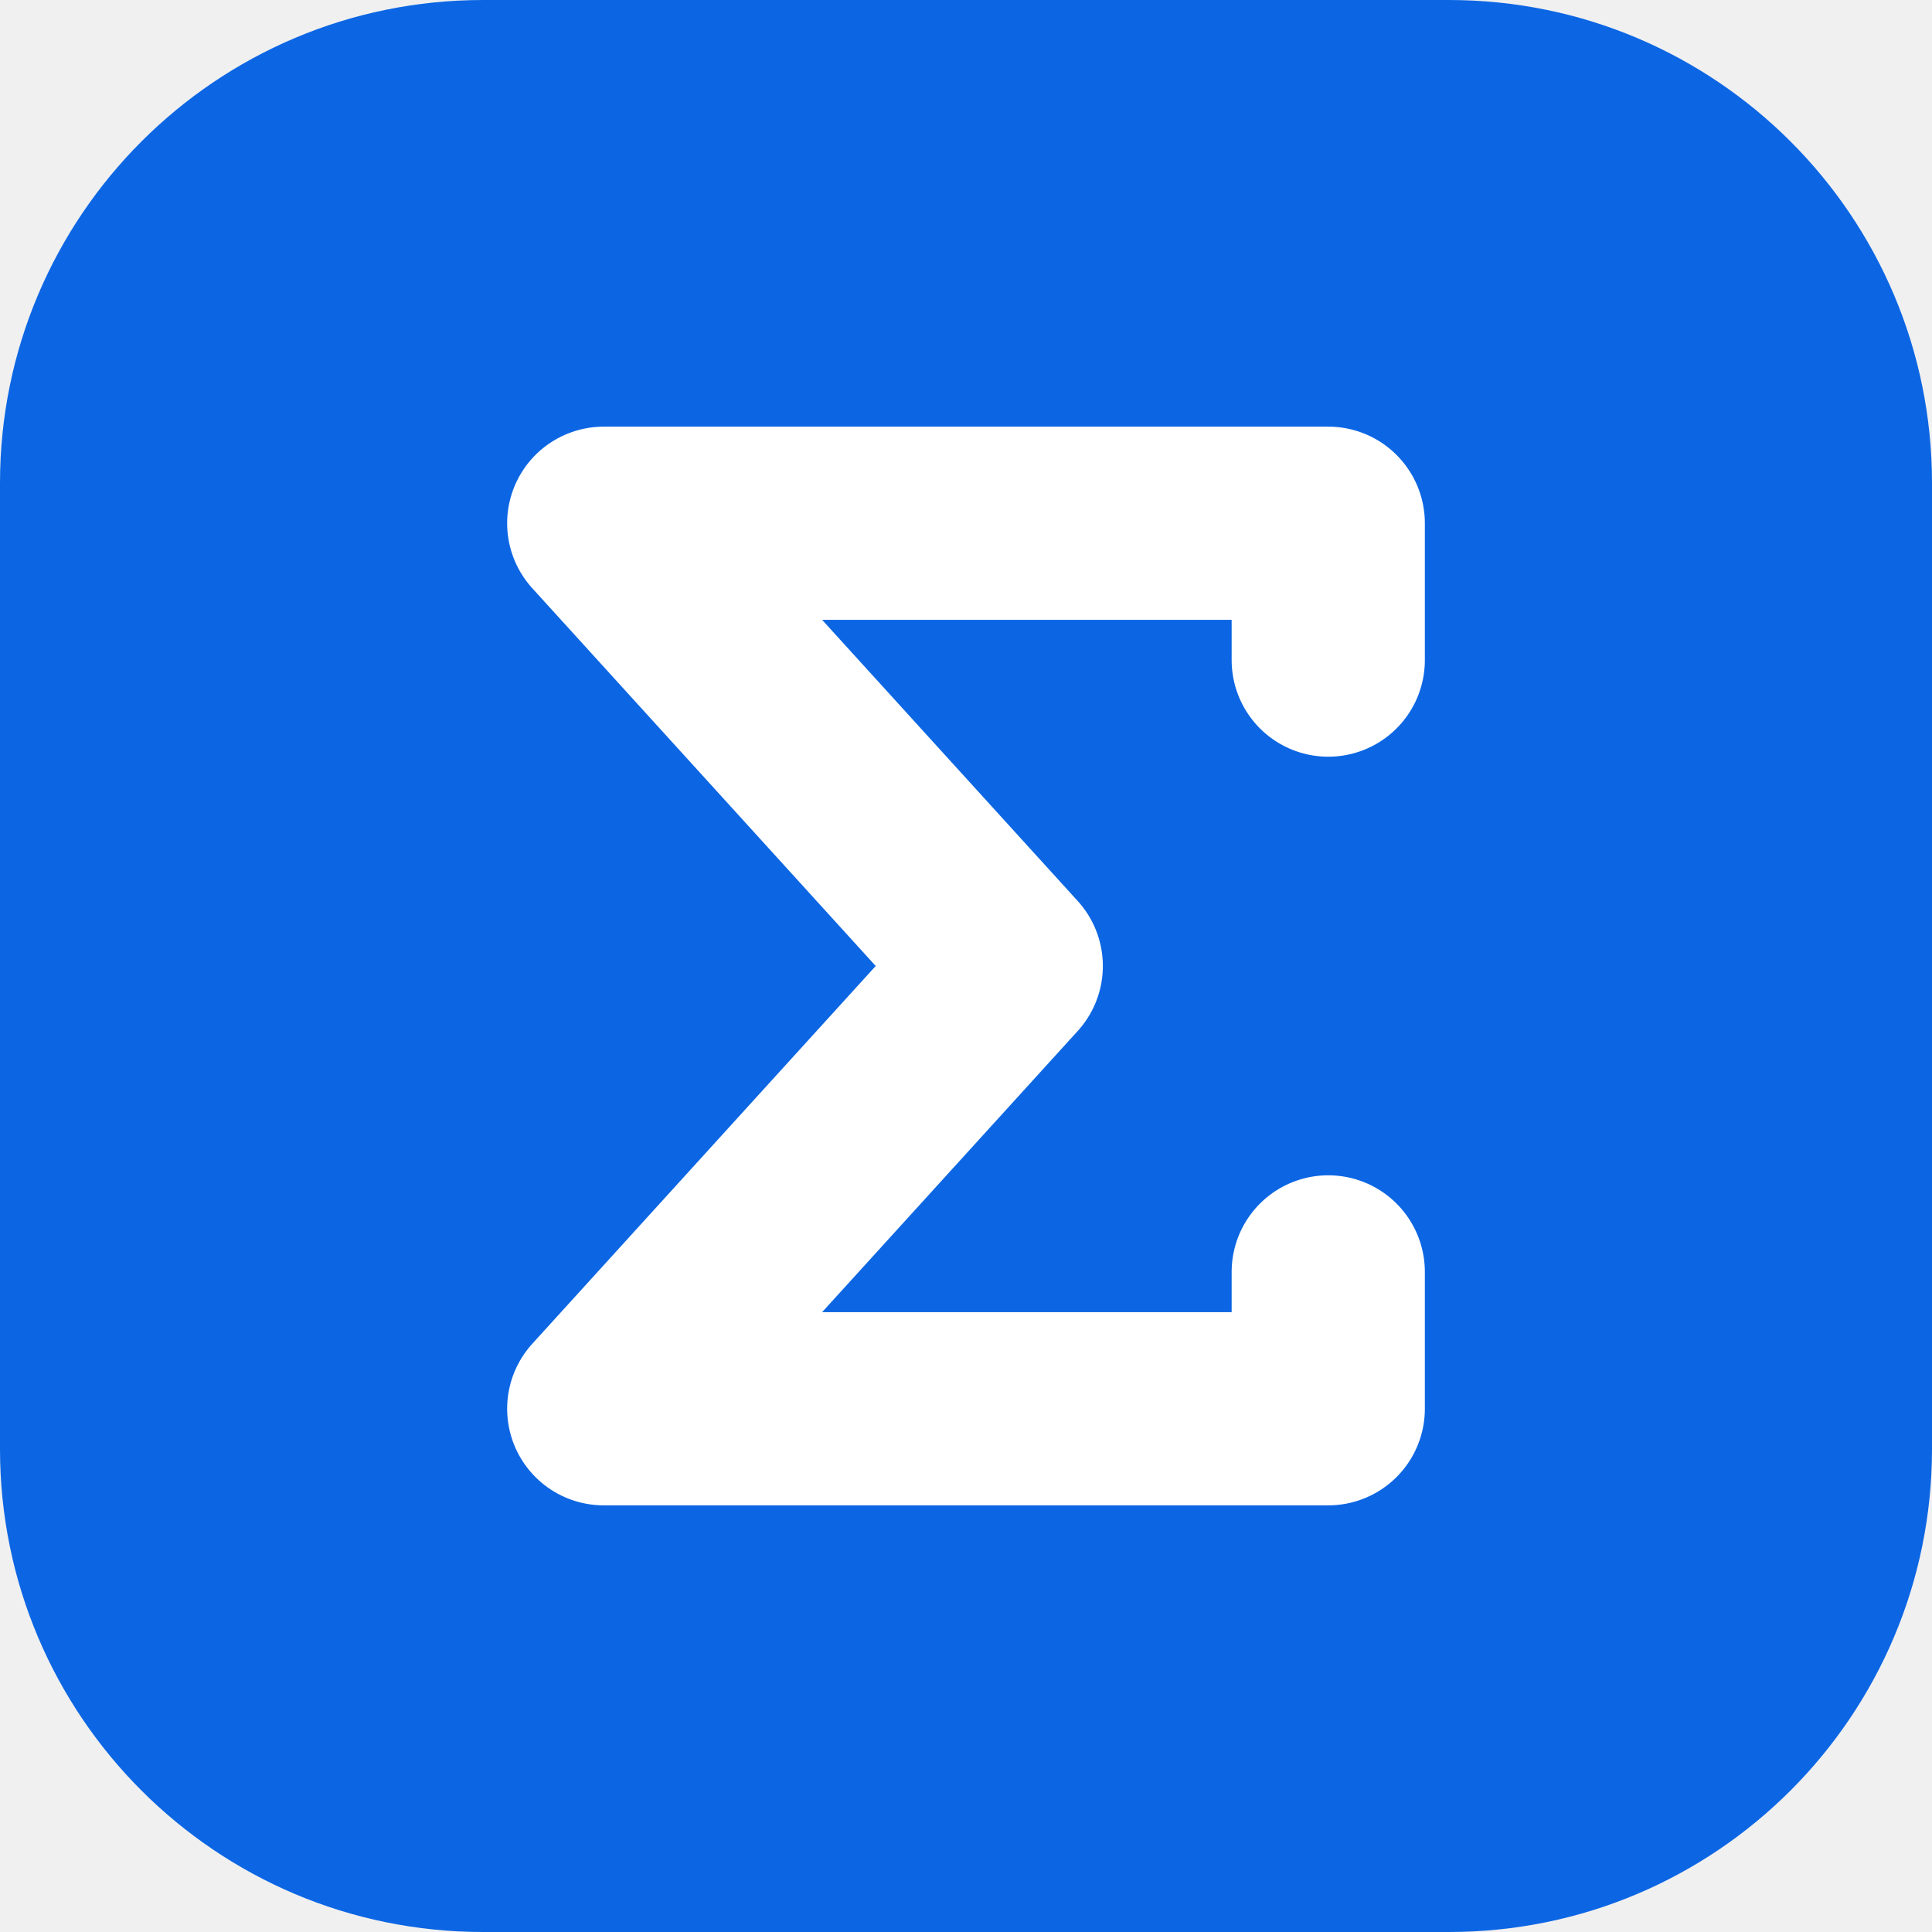
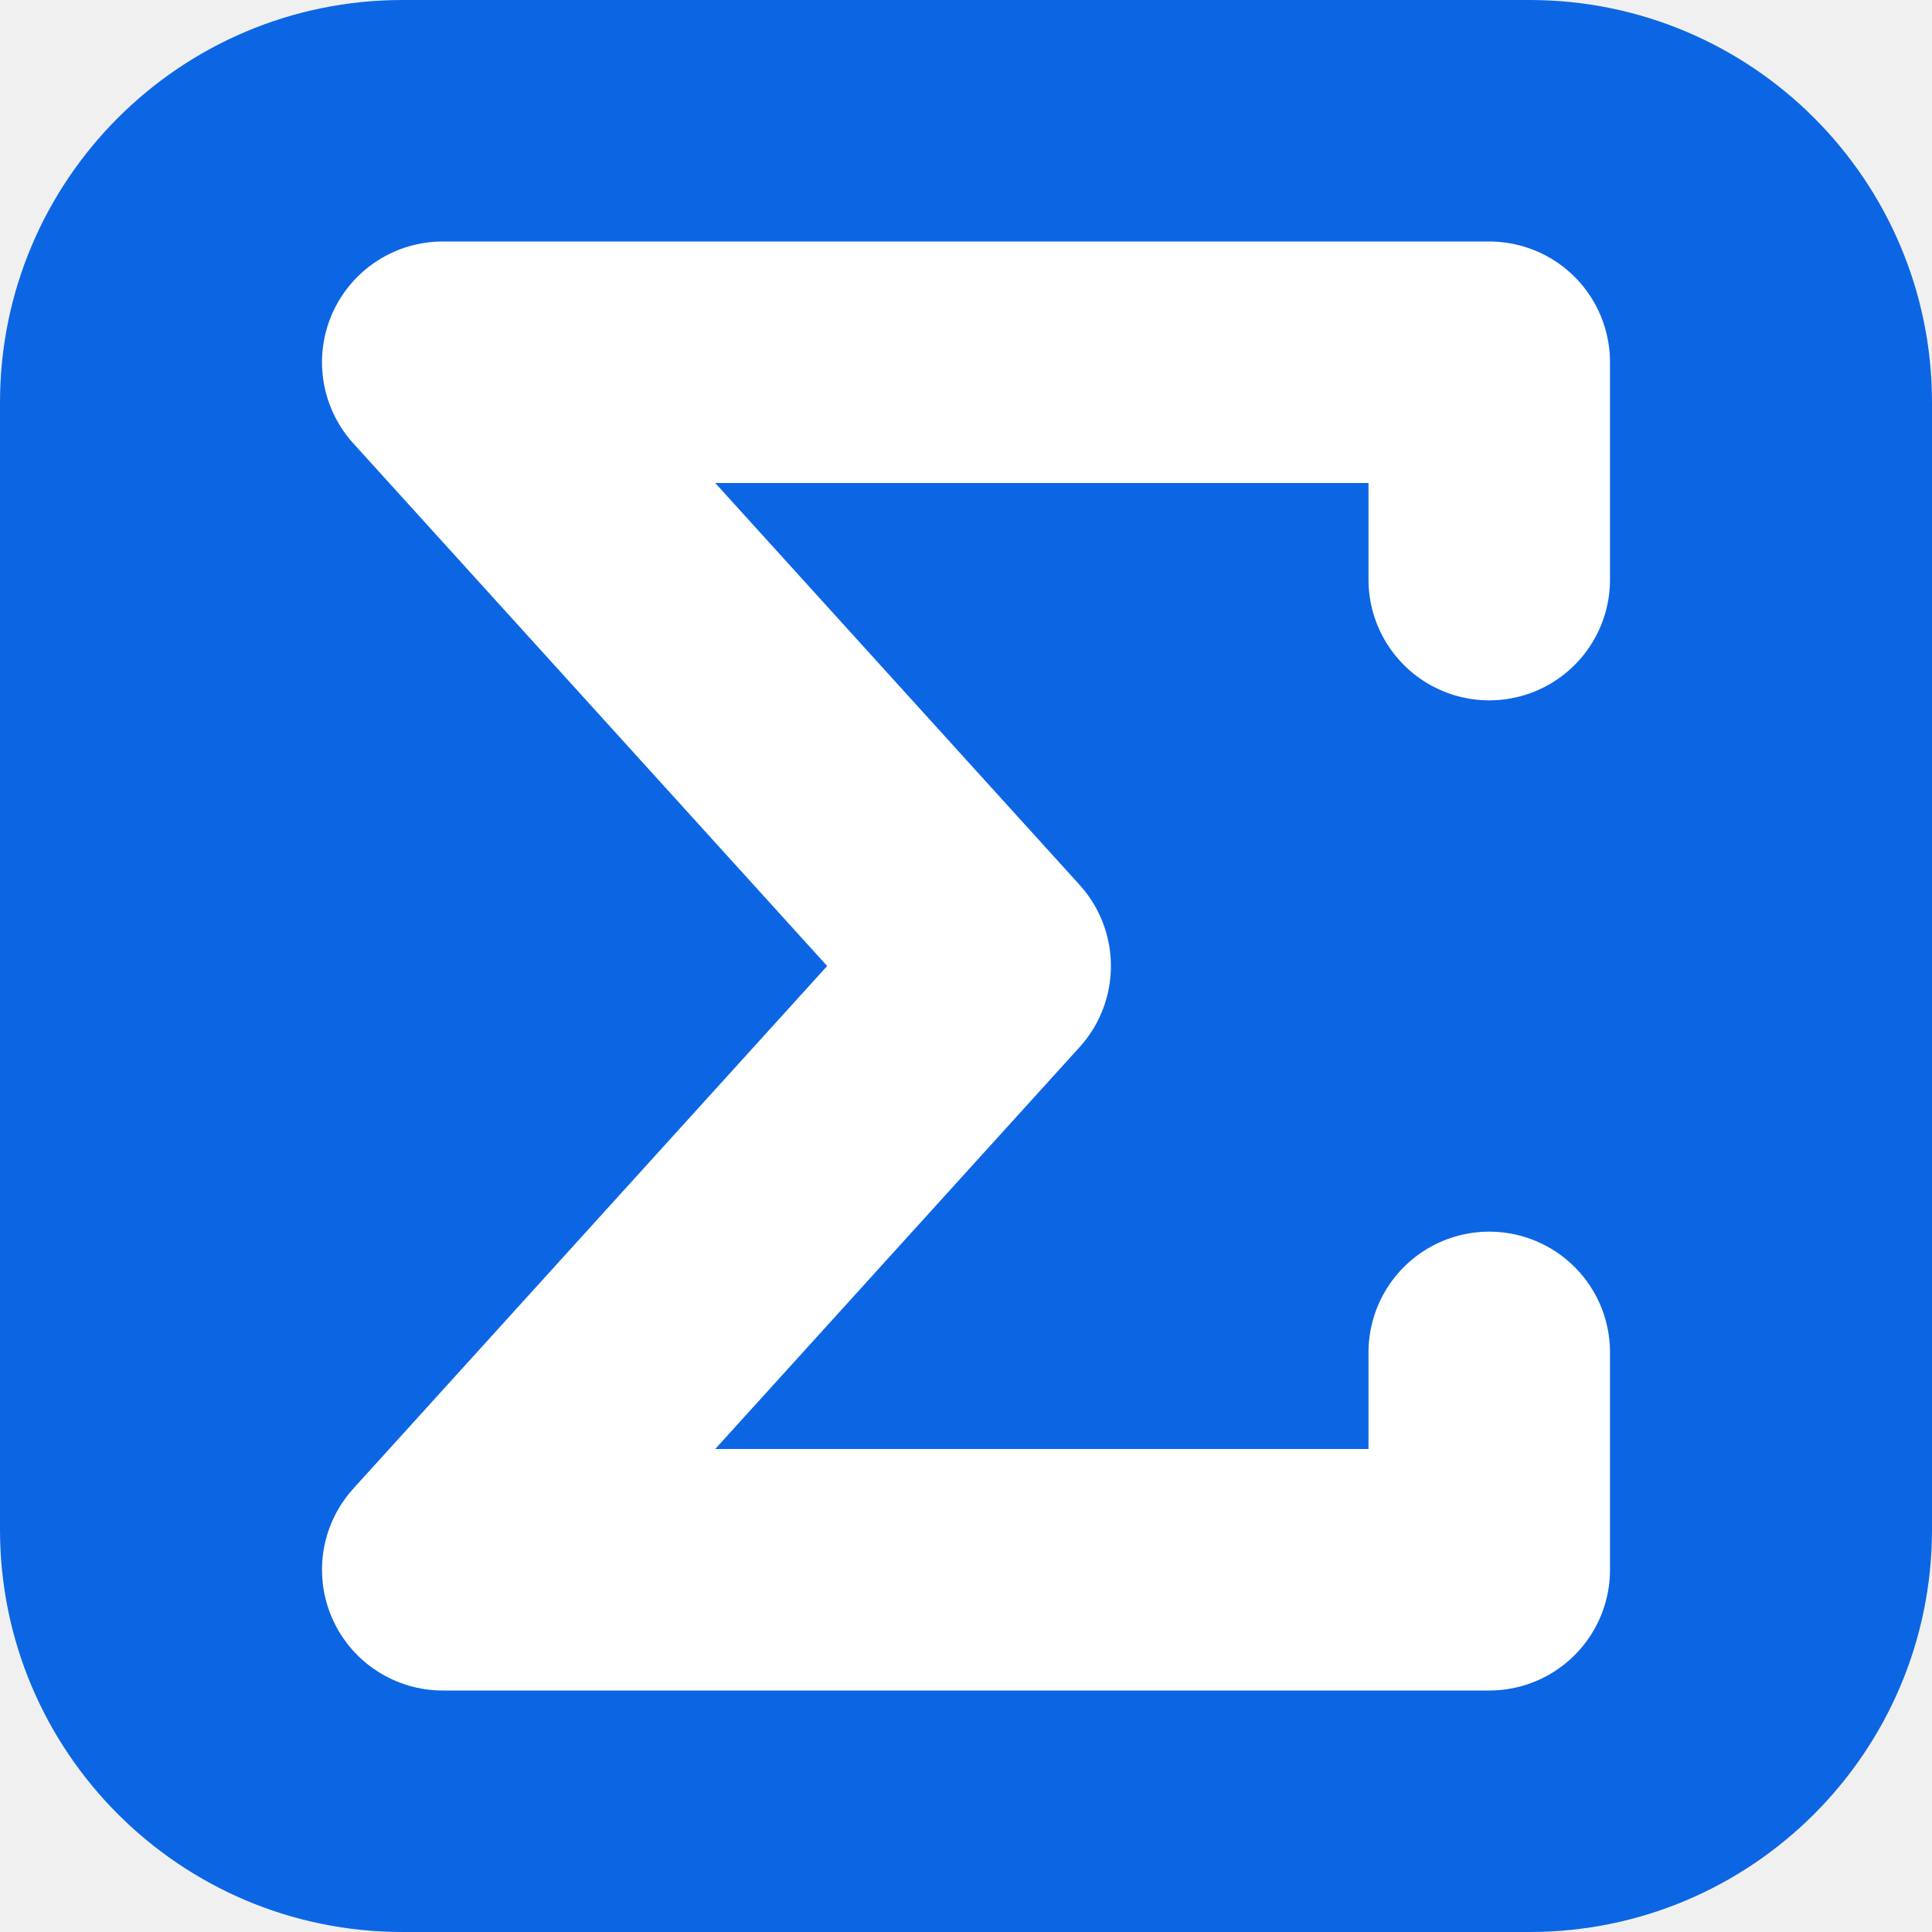
<svg xmlns="http://www.w3.org/2000/svg" viewBox="0 0 24 24">
-   <rect width="24" height="24" rx="6" fill="#0C66E4" />
-   <path d="M16.5 8.2V6.5h-9l5 5.5-5 5.5h9v-1.7" fill="none" stroke="#FFFFFF" stroke-width="2.4" stroke-linecap="round" stroke-linejoin="round" />
+   <rect width="24" height="24" rx="5" fill="#0C66E4" />
+   <path d="M18.5 7.2V4.5h-13l6.8 7.5-6.8 7.5h13v-2.7" fill="none" stroke="#FFFFFF" stroke-width="3" stroke-linecap="round" stroke-linejoin="round" />
</svg>
